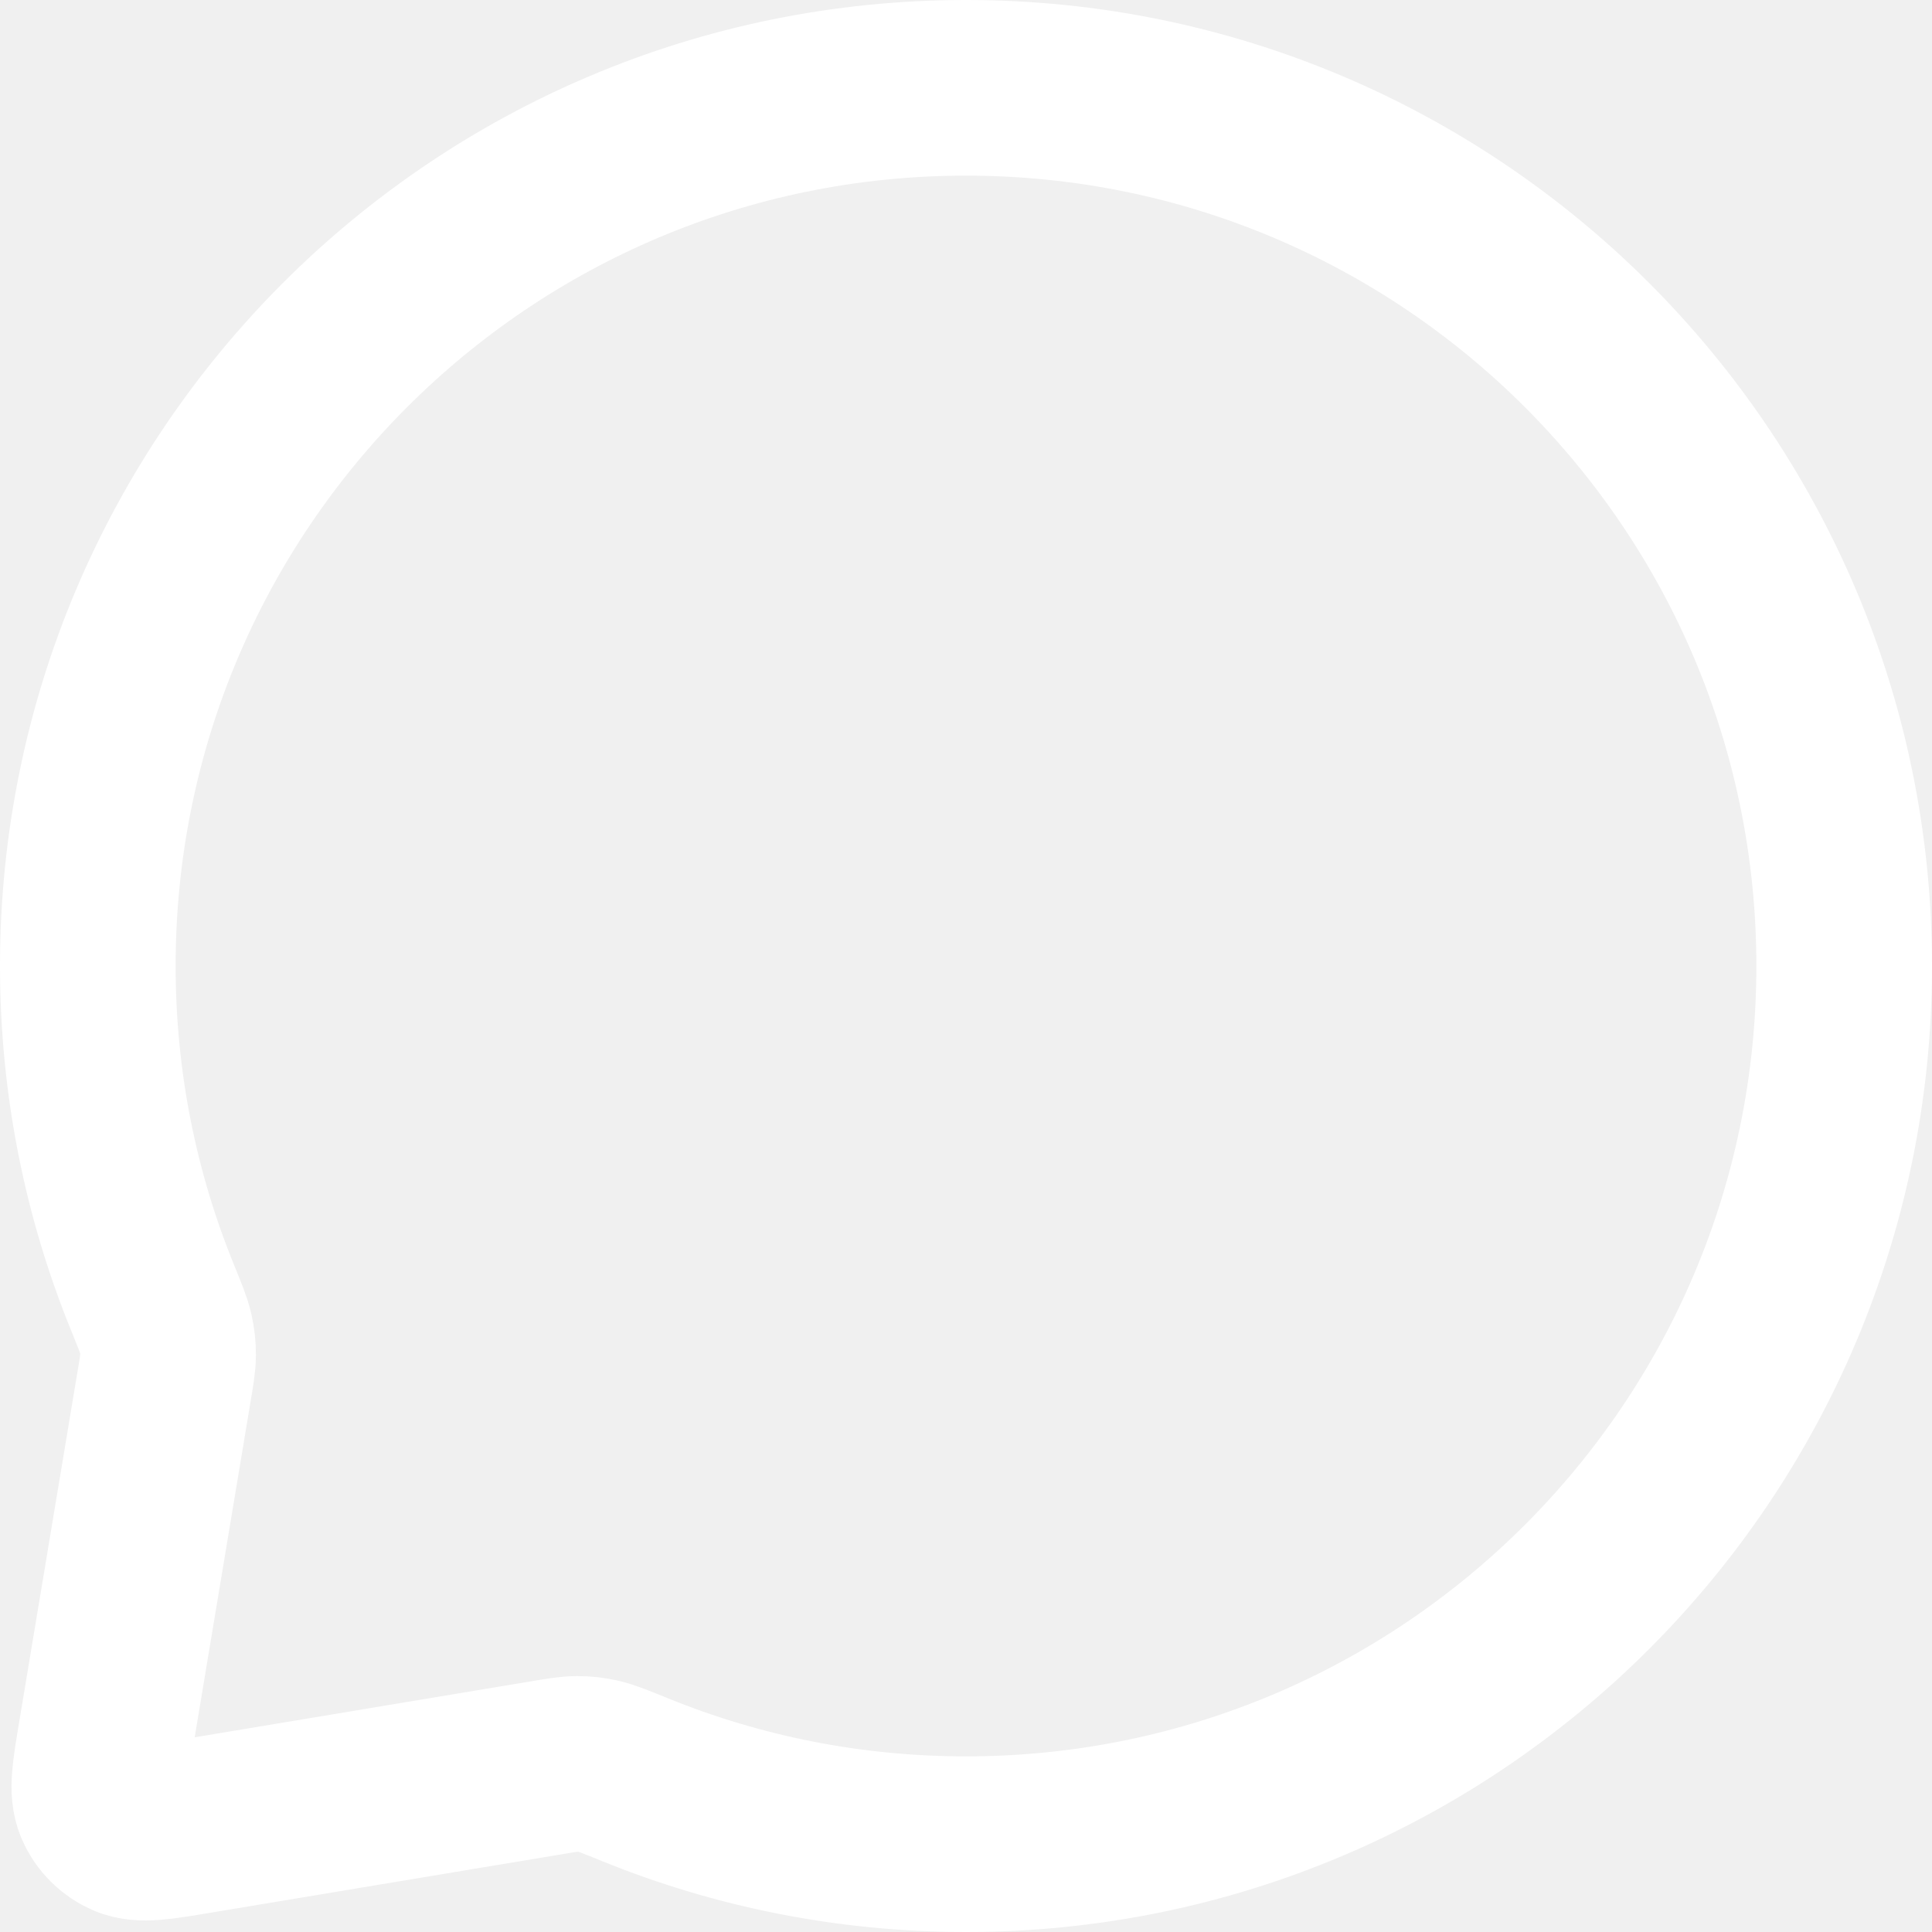
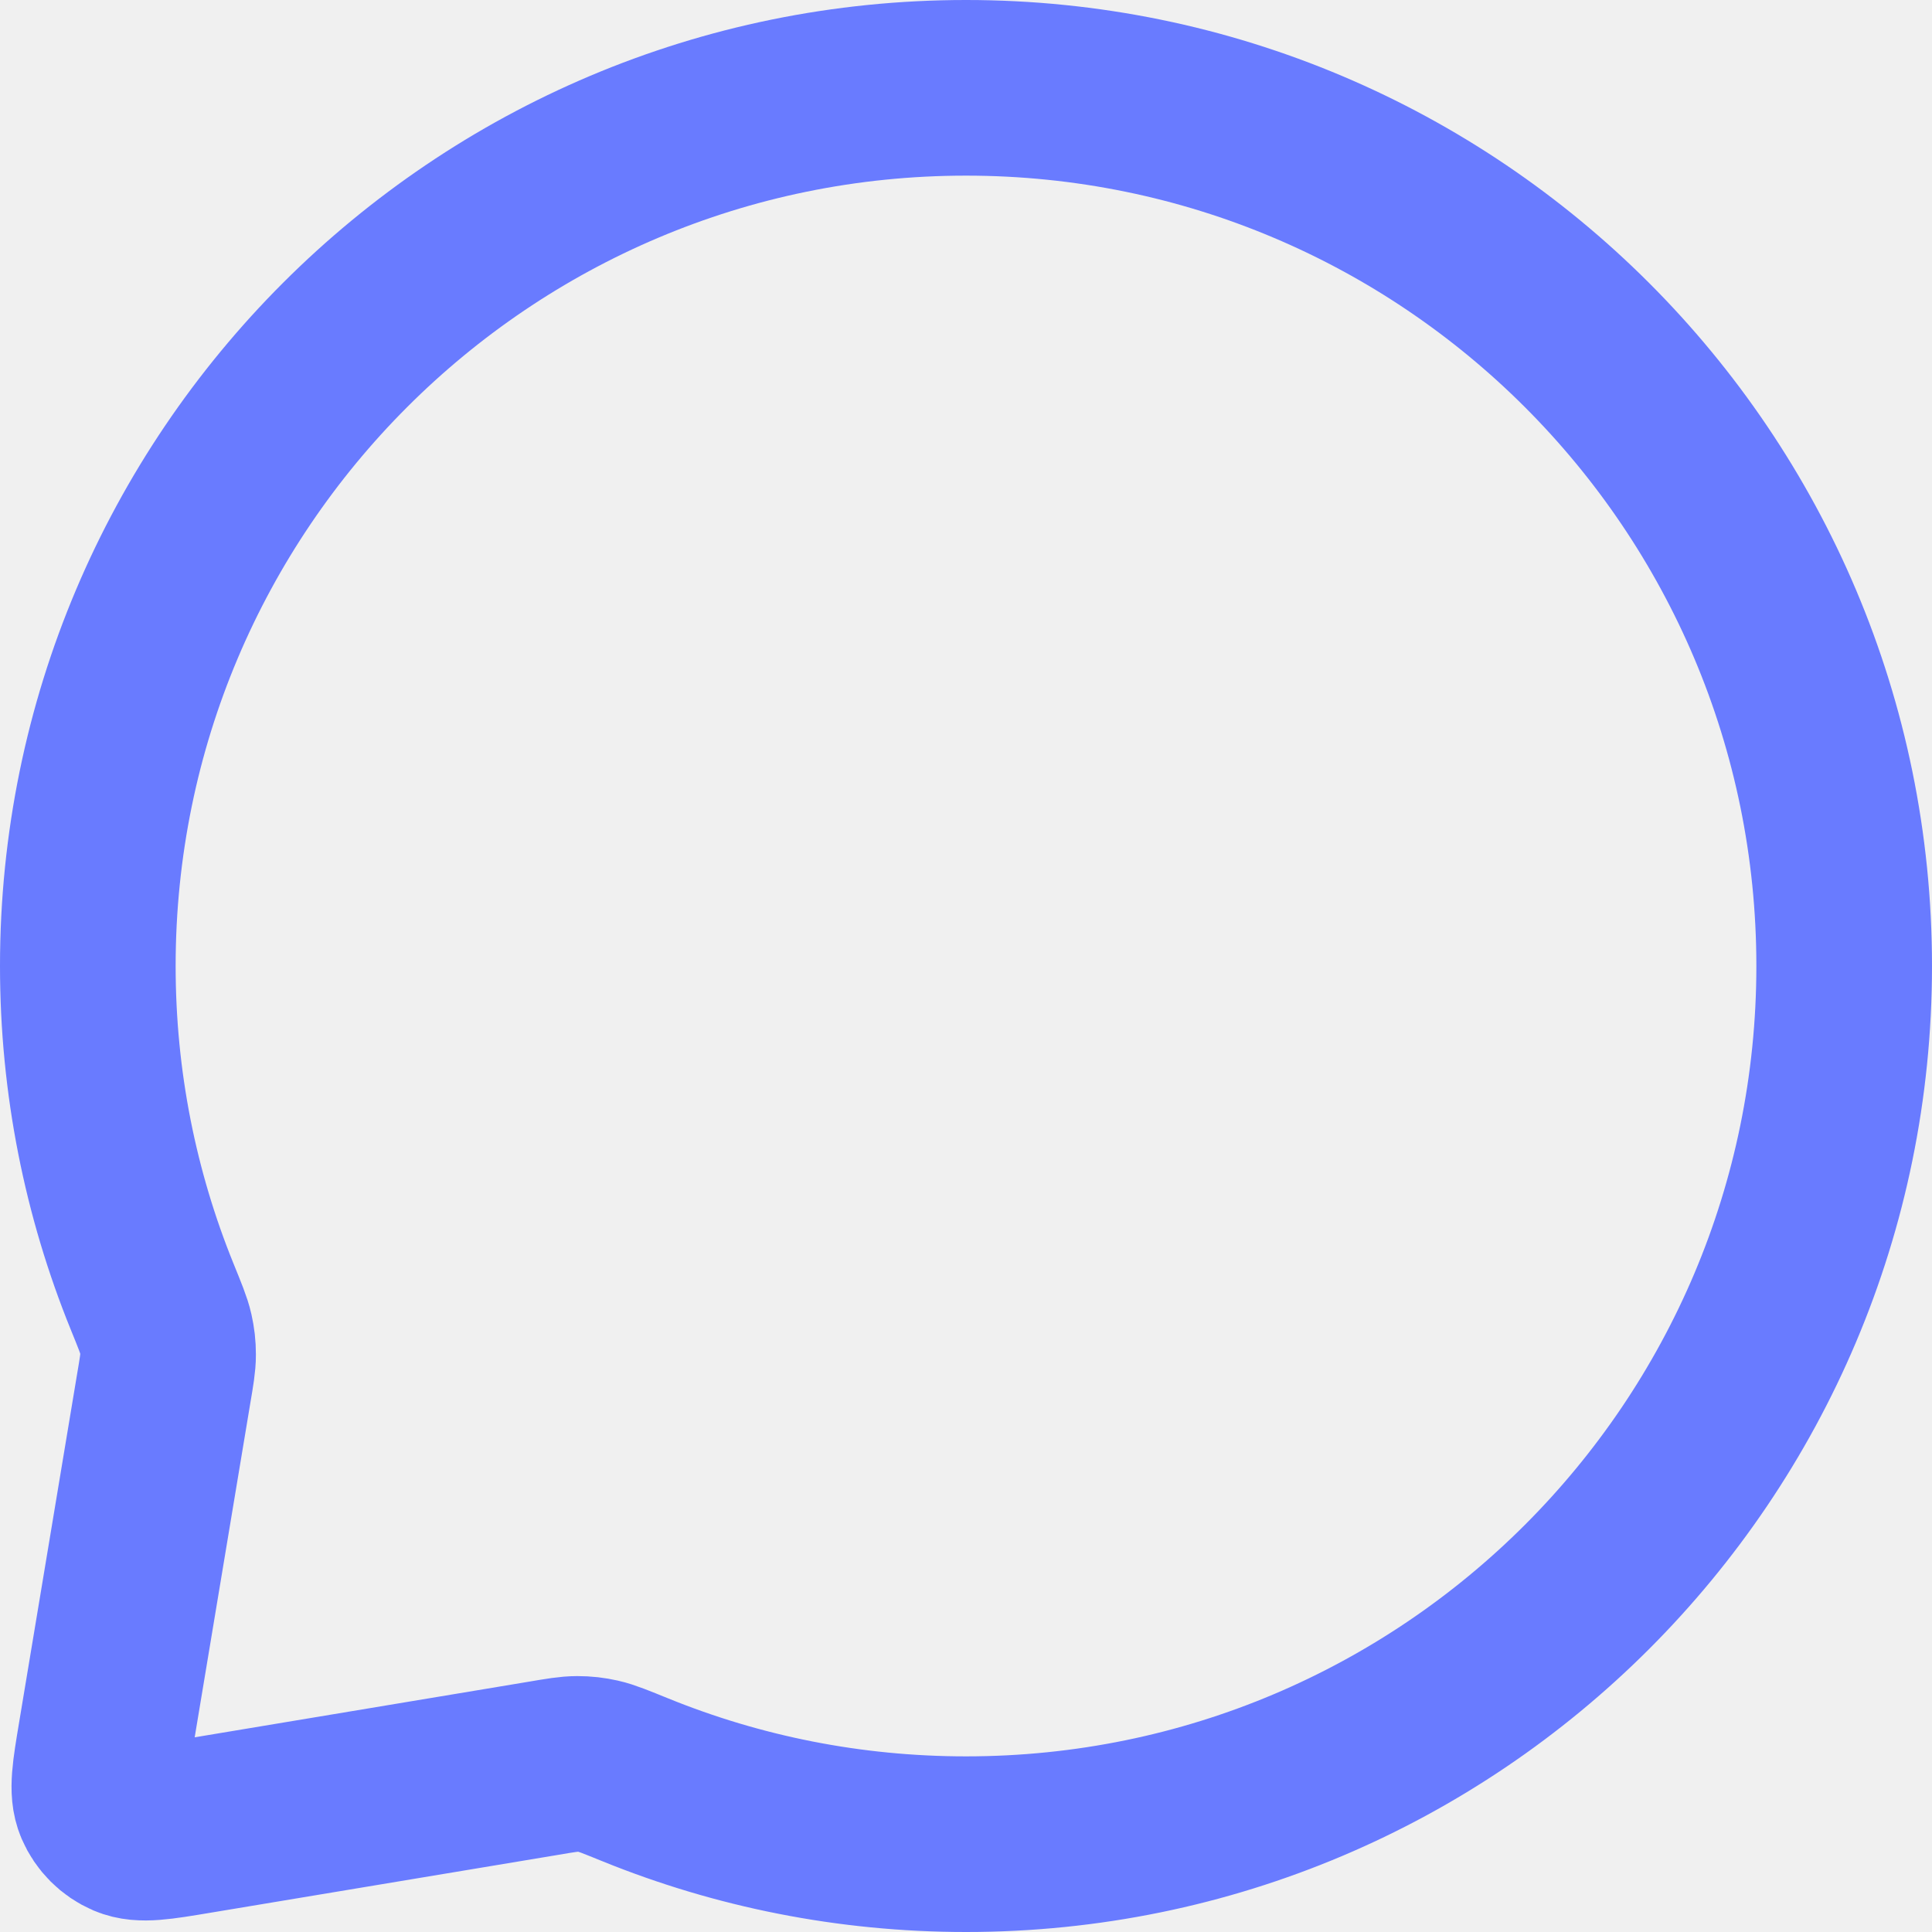
<svg xmlns="http://www.w3.org/2000/svg" width="22" height="22" viewBox="0 0 22 22" fill="none">
-   <path d="M21 11C21 16.523 16.523 21 11 21C9.67 21 8.4 20.74 7.239 20.269C7.017 20.179 6.906 20.133 6.816 20.113C6.729 20.094 6.663 20.086 6.573 20.086C6.481 20.086 6.381 20.103 6.181 20.137L2.228 20.795C1.814 20.864 1.607 20.899 1.457 20.835C1.326 20.779 1.221 20.674 1.165 20.543C1.101 20.393 1.136 20.186 1.205 19.772L1.863 15.819C1.897 15.619 1.914 15.519 1.914 15.427C1.914 15.336 1.906 15.271 1.887 15.184C1.867 15.094 1.821 14.983 1.731 14.761C1.26 13.6 1 12.33 1 11C1 5.477 5.477 1 11 1C16.523 1 21 5.477 21 11Z" stroke="white" stroke-width="2" stroke-linecap="round" stroke-linejoin="round" />
+   <path d="M21 11C21 16.523 16.523 21 11 21C9.67 21 8.4 20.74 7.239 20.269C7.017 20.179 6.906 20.133 6.816 20.113C6.729 20.094 6.663 20.086 6.573 20.086C6.481 20.086 6.381 20.103 6.181 20.137L2.228 20.795C1.814 20.864 1.607 20.899 1.457 20.835C1.326 20.779 1.221 20.674 1.165 20.543C1.101 20.393 1.136 20.186 1.205 19.772L1.863 15.819C1.897 15.619 1.914 15.519 1.914 15.427C1.914 15.336 1.906 15.271 1.887 15.184C1.867 15.094 1.821 14.983 1.731 14.761C1.26 13.6 1 12.33 1 11C1 5.477 5.477 1 11 1C16.523 1 21 5.477 21 11Z" stroke="#697BFF" stroke-width="2" stroke-linecap="round" stroke-linejoin="round" />
</svg>
